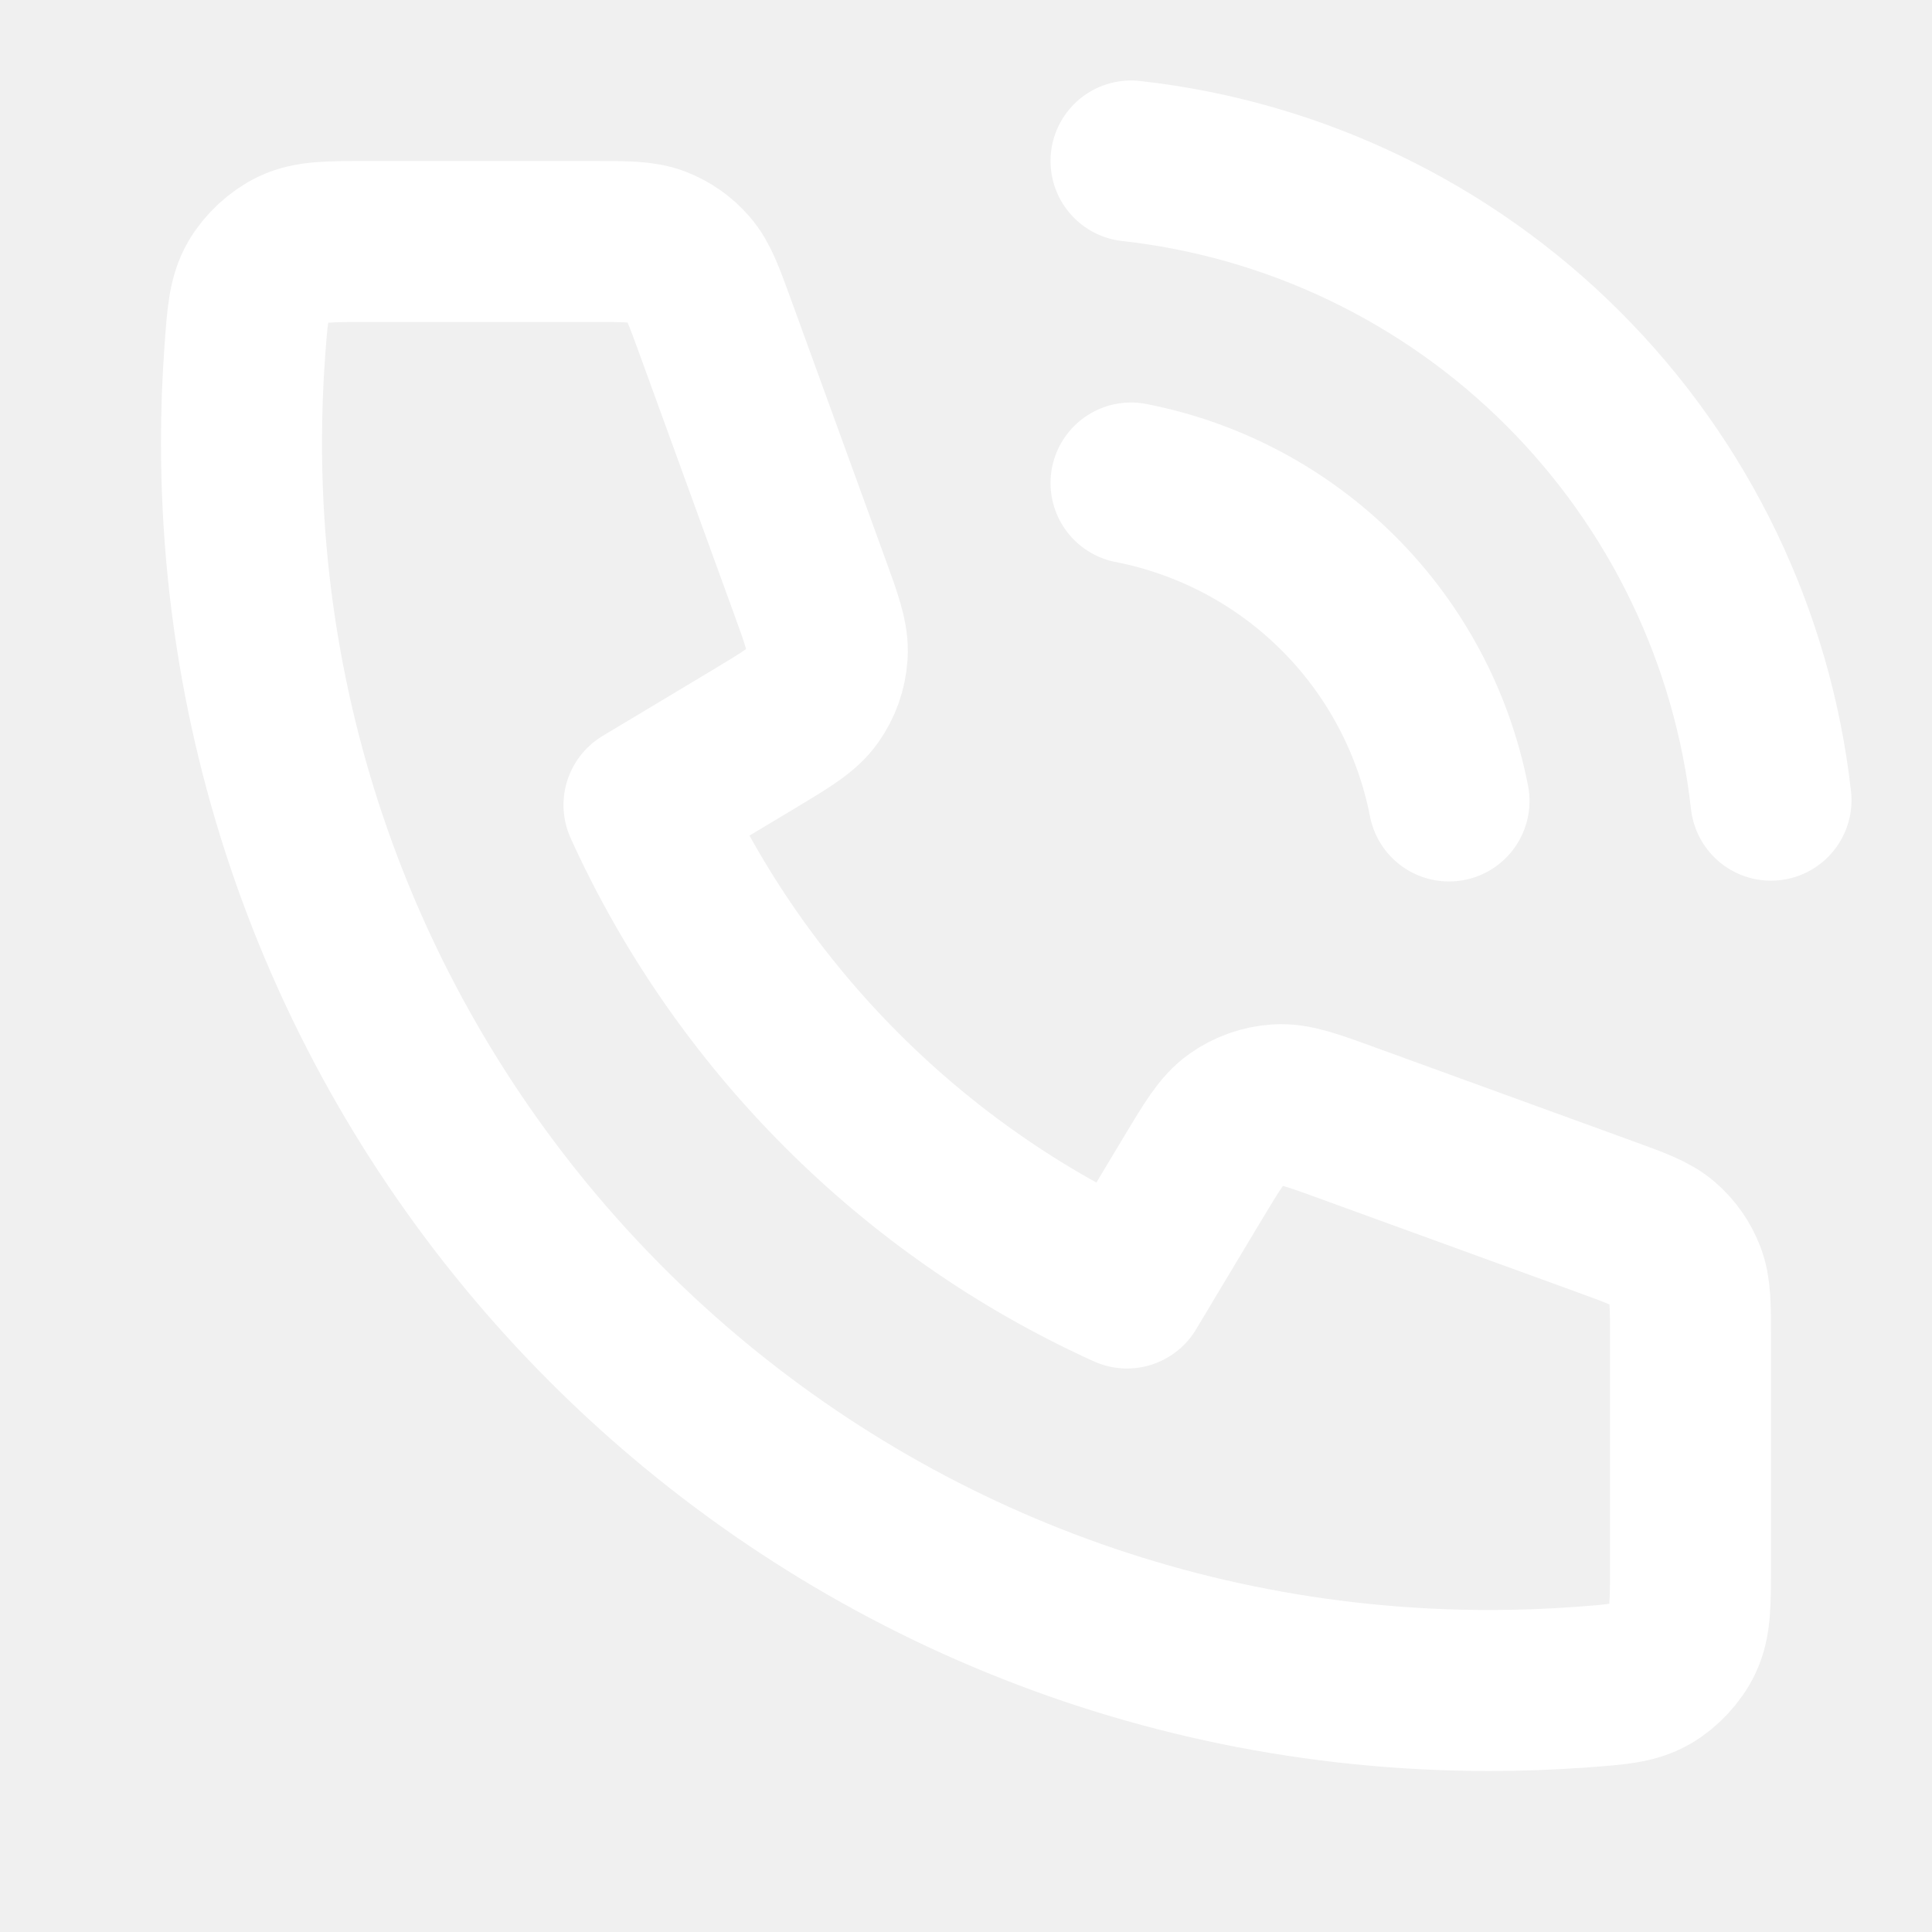
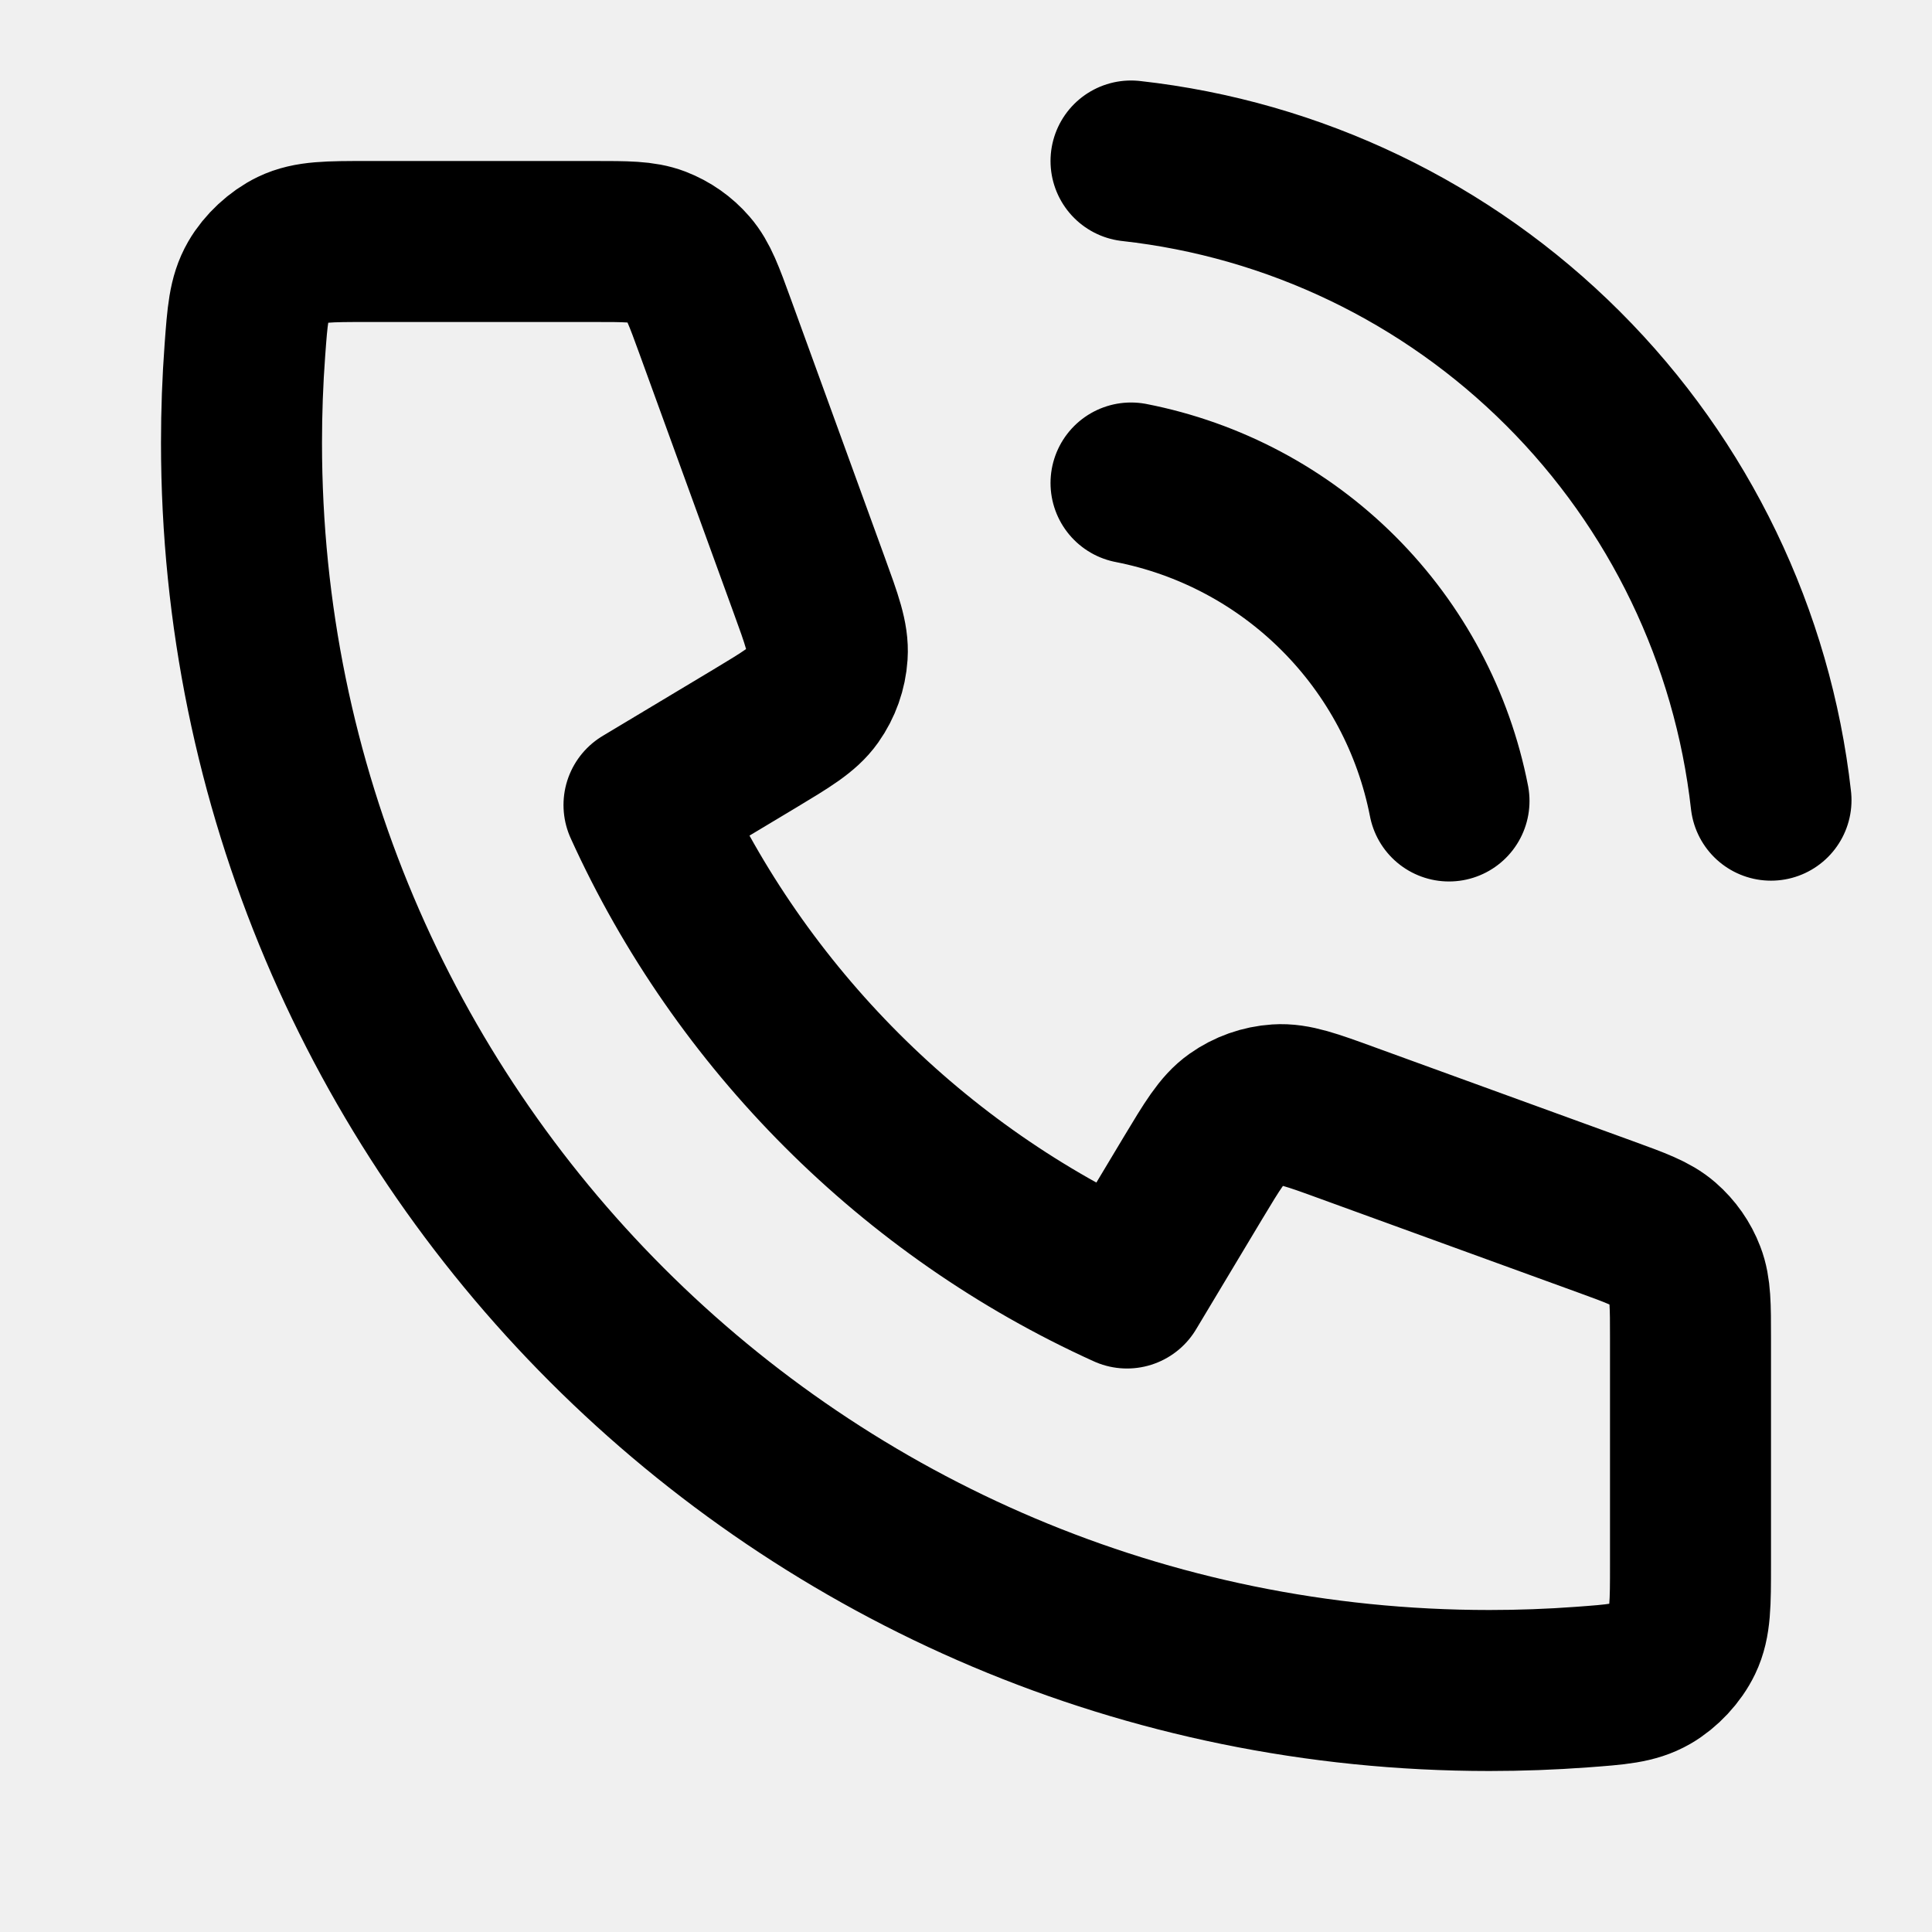
<svg xmlns="http://www.w3.org/2000/svg" width="800px" height="800px" viewBox="0 0 24 24" fill="none">
-   <path d="M14.05 6C15.027 6.191 15.924 6.668 16.628 7.372C17.332 8.076 17.809 8.973 18 9.95M14.05 2C16.079 2.225 17.972 3.134 19.416 4.577C20.861 6.02 21.772 7.911 22 9.94M18.5 21C9.94 21 3 14.06 3 5.5C3 5.114 3.014 4.731 3.042 4.352C3.074 3.917 3.09 3.699 3.204 3.501C3.298 3.337 3.466 3.181 3.636 3.099C3.842 3 4.082 3 4.562 3H7.379C7.783 3 7.985 3 8.158 3.066C8.311 3.125 8.447 3.22 8.554 3.344C8.676 3.484 8.745 3.674 8.883 4.053L10.049 7.26C10.21 7.702 10.29 7.922 10.276 8.132C10.264 8.316 10.201 8.494 10.094 8.645C9.973 8.816 9.771 8.937 9.369 9.179L8 10C9.202 12.649 11.35 14.8 14 16L14.821 14.631C15.063 14.229 15.184 14.027 15.355 13.906C15.506 13.799 15.684 13.736 15.868 13.724C16.078 13.71 16.299 13.79 16.74 13.951L19.947 15.117C20.326 15.255 20.516 15.324 20.656 15.446C20.779 15.553 20.875 15.689 20.933 15.842C21 16.015 21 16.217 21 16.621V19.438C21 19.918 21 20.158 20.901 20.364C20.819 20.535 20.663 20.702 20.499 20.796C20.301 20.91 20.083 20.926 19.648 20.958C19.269 20.986 18.886 21 18.5 21Z" stroke="white" stroke-width="2" stroke-linecap="round" stroke-linejoin="round" />
+   <path d="M14.05 6C15.027 6.191 15.924 6.668 16.628 7.372C17.332 8.076 17.809 8.973 18 9.95M14.05 2C16.079 2.225 17.972 3.134 19.416 4.577C20.861 6.02 21.772 7.911 22 9.94M18.5 21C9.94 21 3 14.06 3 5.5C3 5.114 3.014 4.731 3.042 4.352C3.074 3.917 3.09 3.699 3.204 3.501C3.298 3.337 3.466 3.181 3.636 3.099C3.842 3 4.082 3 4.562 3H7.379C7.783 3 7.985 3 8.158 3.066C8.311 3.125 8.447 3.22 8.554 3.344C8.676 3.484 8.745 3.674 8.883 4.053L10.049 7.26C10.21 7.702 10.29 7.922 10.276 8.132C10.264 8.316 10.201 8.494 10.094 8.645C9.973 8.816 9.771 8.937 9.369 9.179L8 10C9.202 12.649 11.35 14.8 14 16L14.821 14.631C15.063 14.229 15.184 14.027 15.355 13.906C15.506 13.799 15.684 13.736 15.868 13.724C16.078 13.71 16.299 13.79 16.74 13.951L19.947 15.117C20.326 15.255 20.516 15.324 20.656 15.446C20.779 15.553 20.875 15.689 20.933 15.842C21 16.015 21 16.217 21 16.621V19.438C21 19.918 21 20.158 20.901 20.364C20.819 20.535 20.663 20.702 20.499 20.796C20.301 20.91 20.083 20.926 19.648 20.958C19.269 20.986 18.886 21 18.5 21Z" stroke="currentColor" stroke-width="2" stroke-linecap="round" stroke-linejoin="round" />
</svg>
